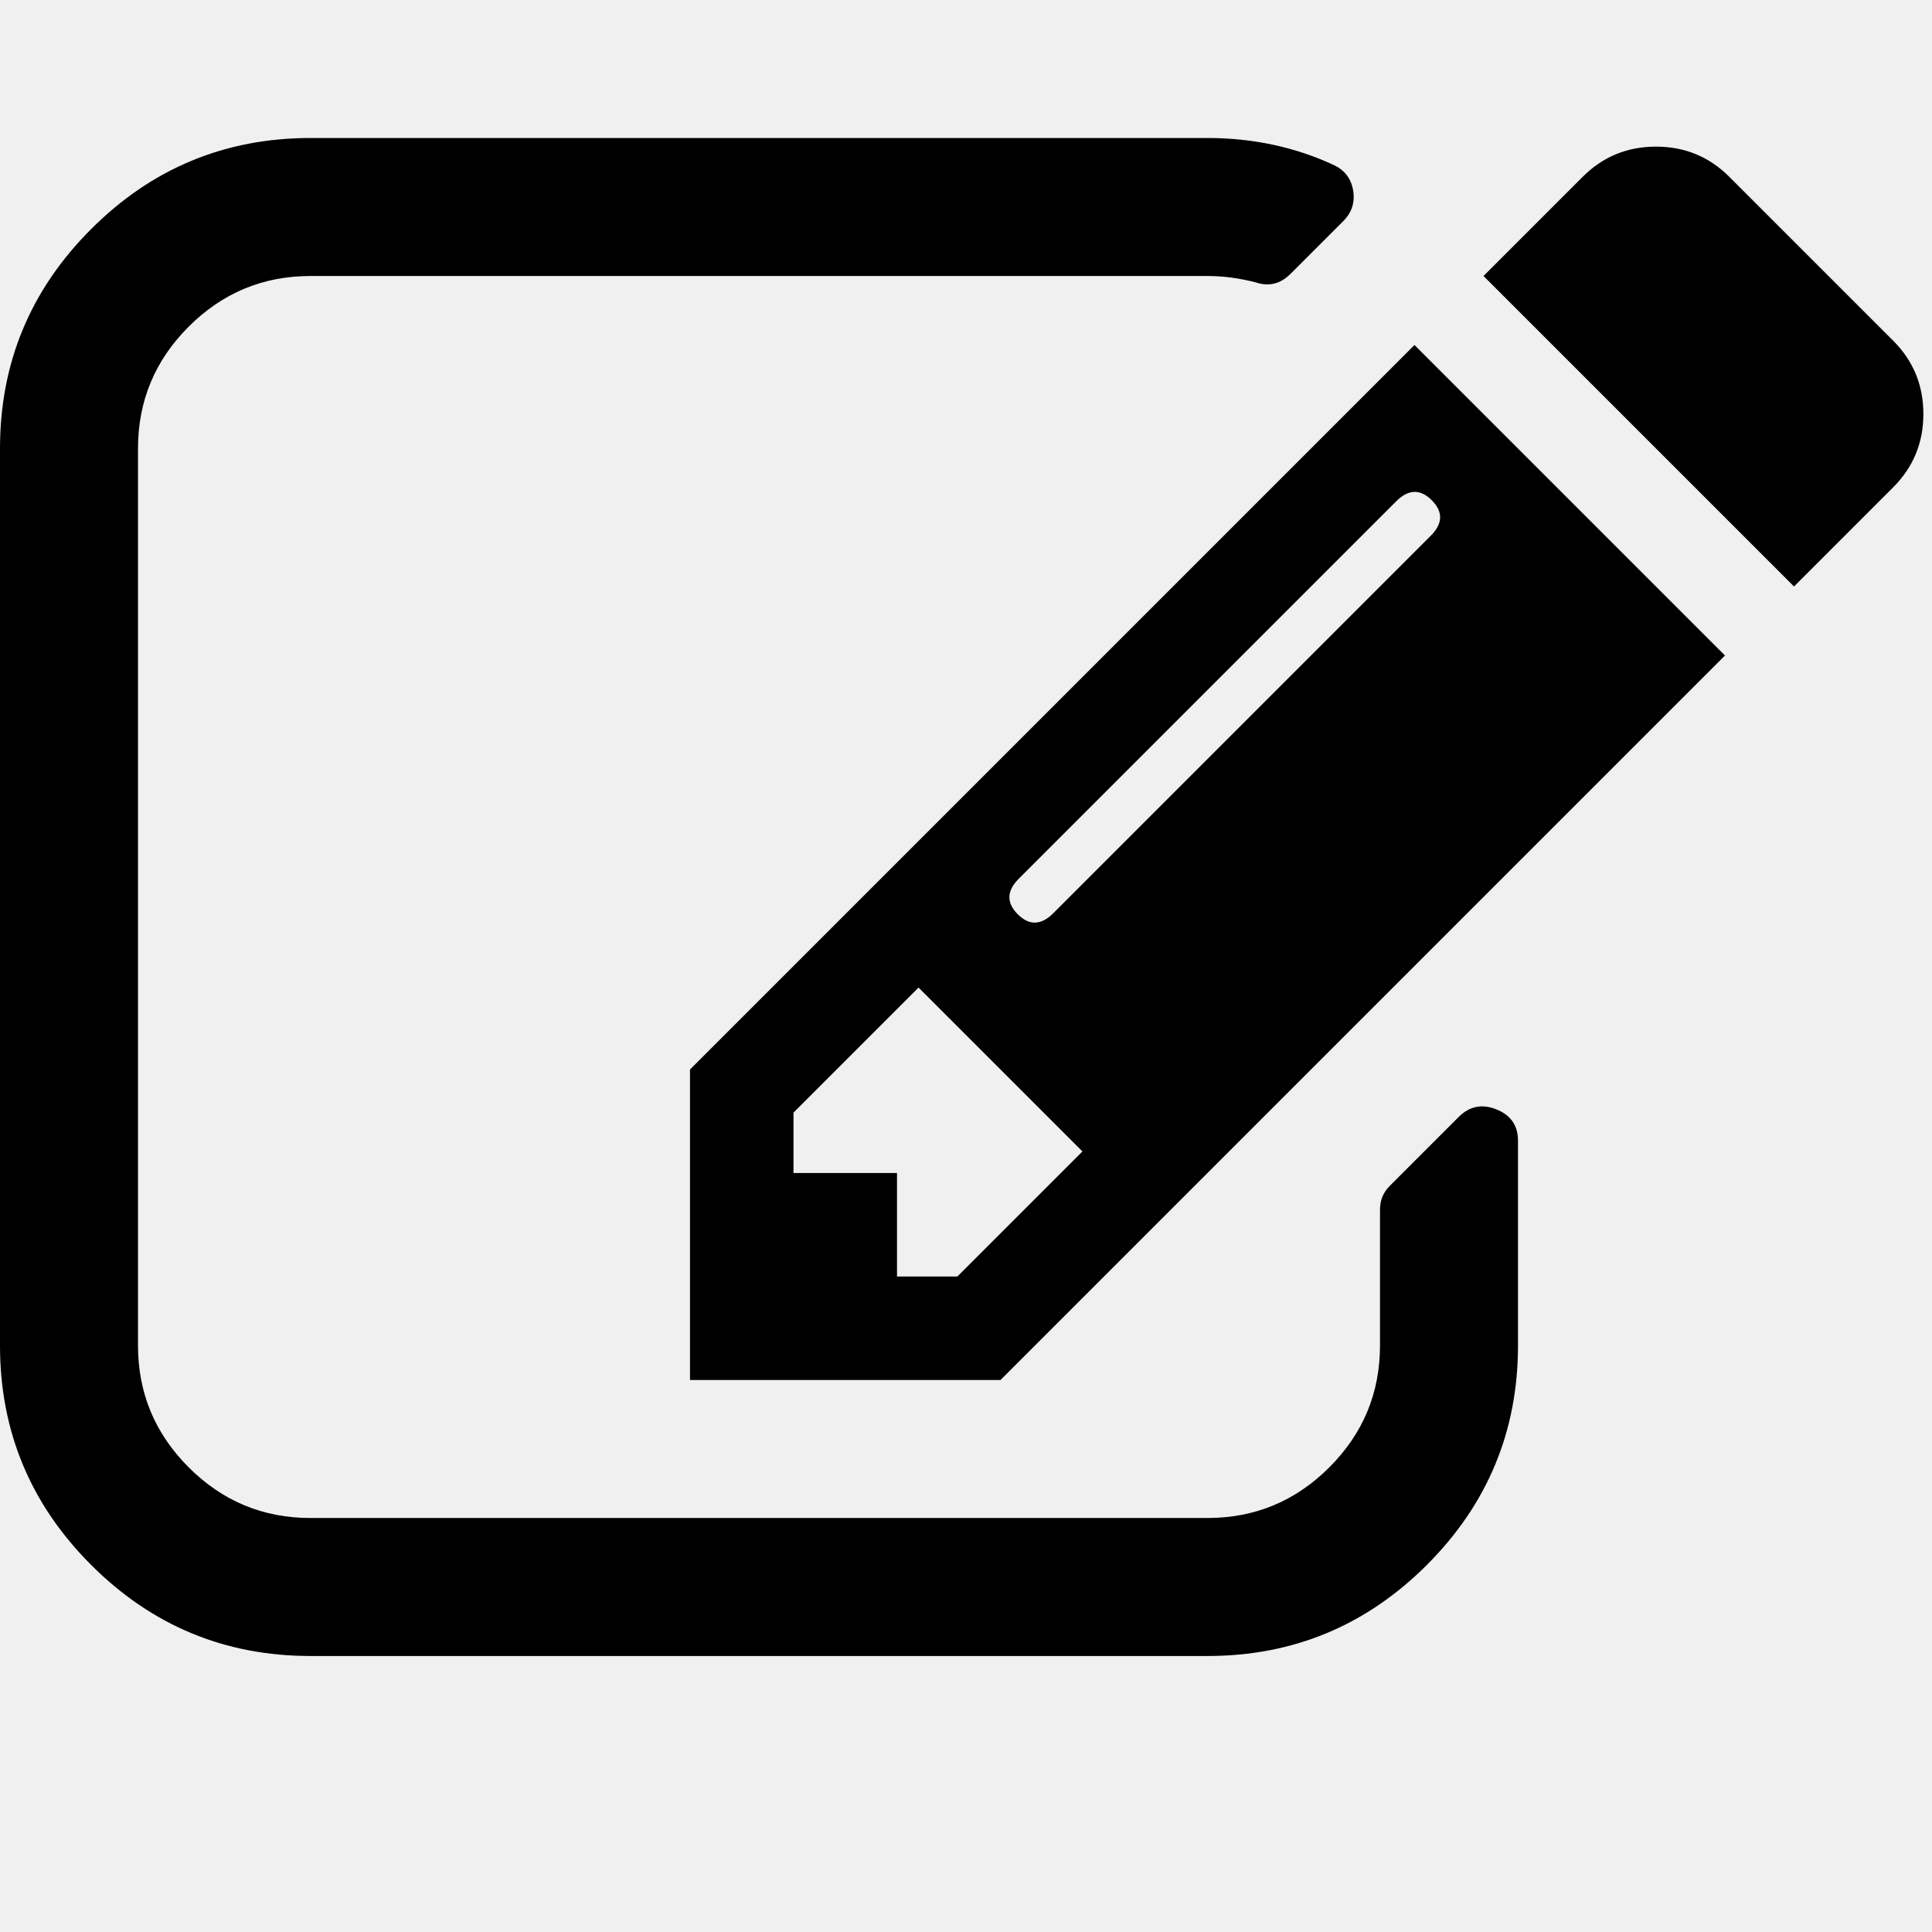
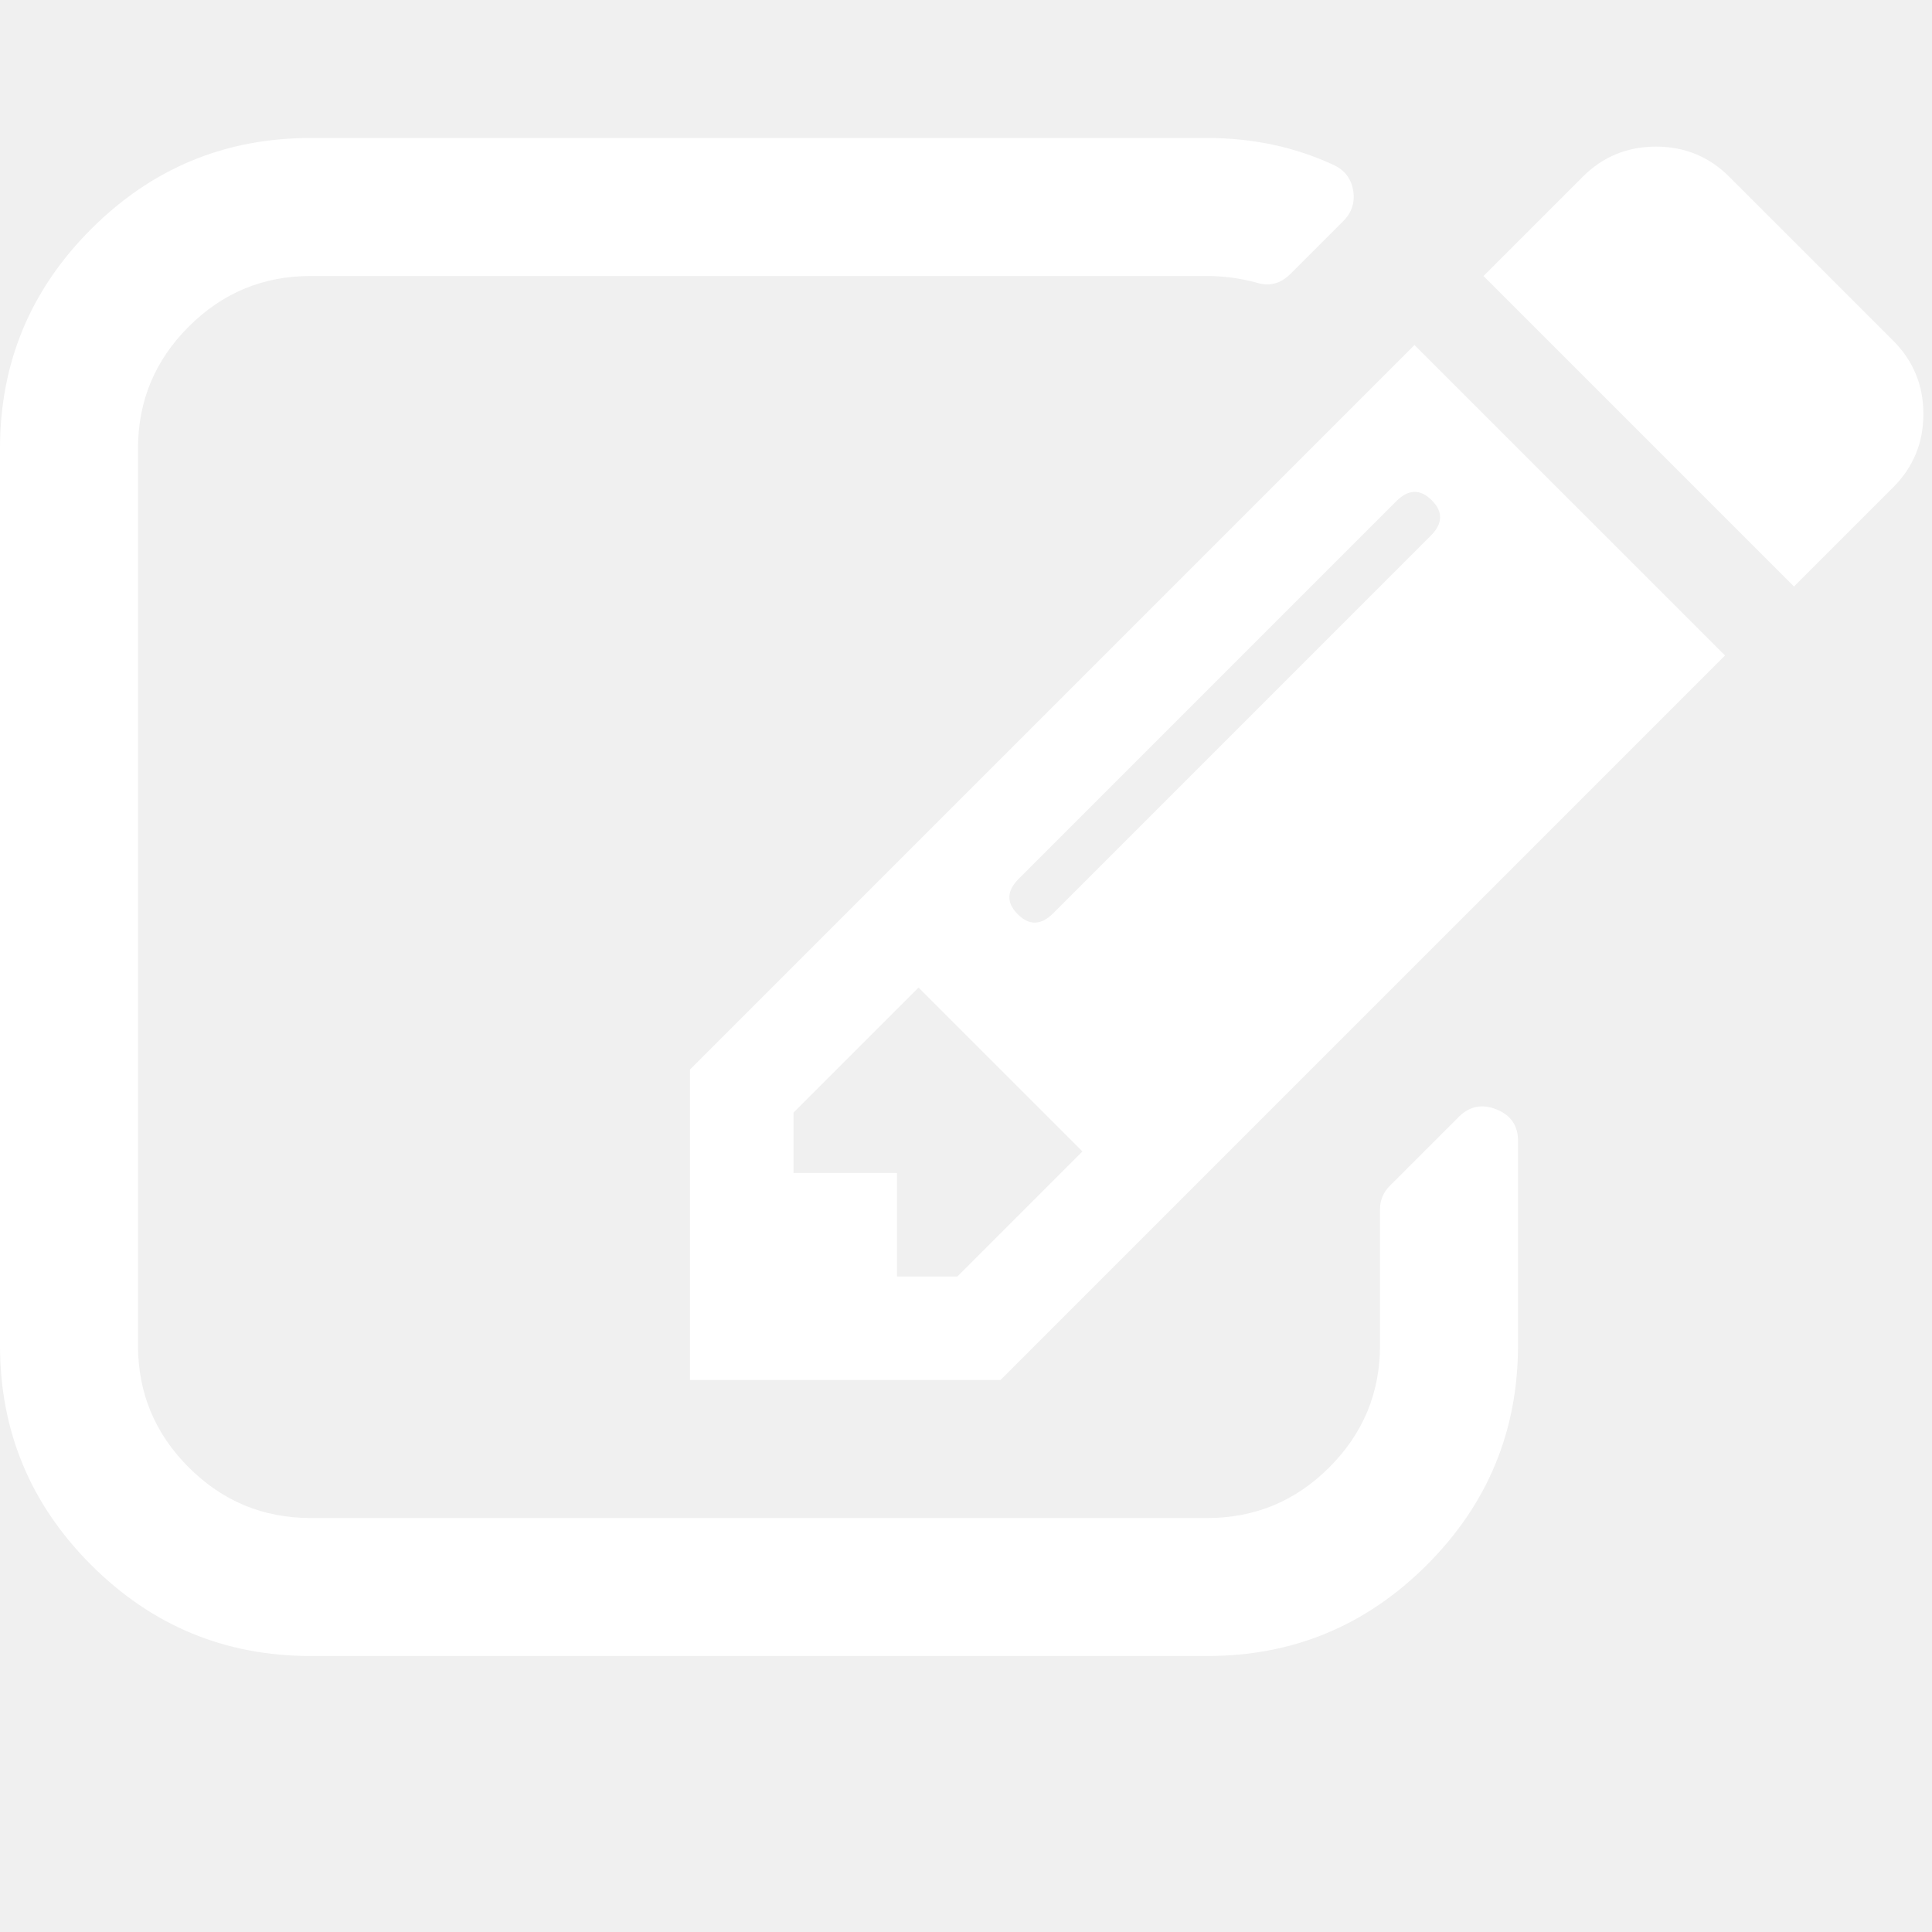
- <svg xmlns="http://www.w3.org/2000/svg" width="1792" height="1792">
+ <svg xmlns="http://www.w3.org/2000/svg" fill="#fff" width="1792" height="1792">
  <path d="m888 1184 116-116-152-152-116 116v56h96v96h56zm440-720q-16-16-33 1L945 815q-17 17-1 33t33-1l350-350q17-17 1-33zm80 594v190q0 119-84.5 203.5T1120 1536H288q-119 0-203.5-84.5T0 1248V416q0-119 84.5-203.5T288 128h832q63 0 117 25 15 7 18 23 3 17-9 29l-49 49q-14 14-32 8-23-6-45-6H288q-66 0-113 47t-47 113v832q0 66 47 113t113 47h832q66 0 113-47t47-113v-126q0-13 9-22l64-64q15-15 35-7t20 29zm-96-738 288 288-672 672H640V992zm444 132-92 92-288-288 92-92q28-28 68-28t68 28l152 152q28 28 28 68t-28 68z" />
</svg>
